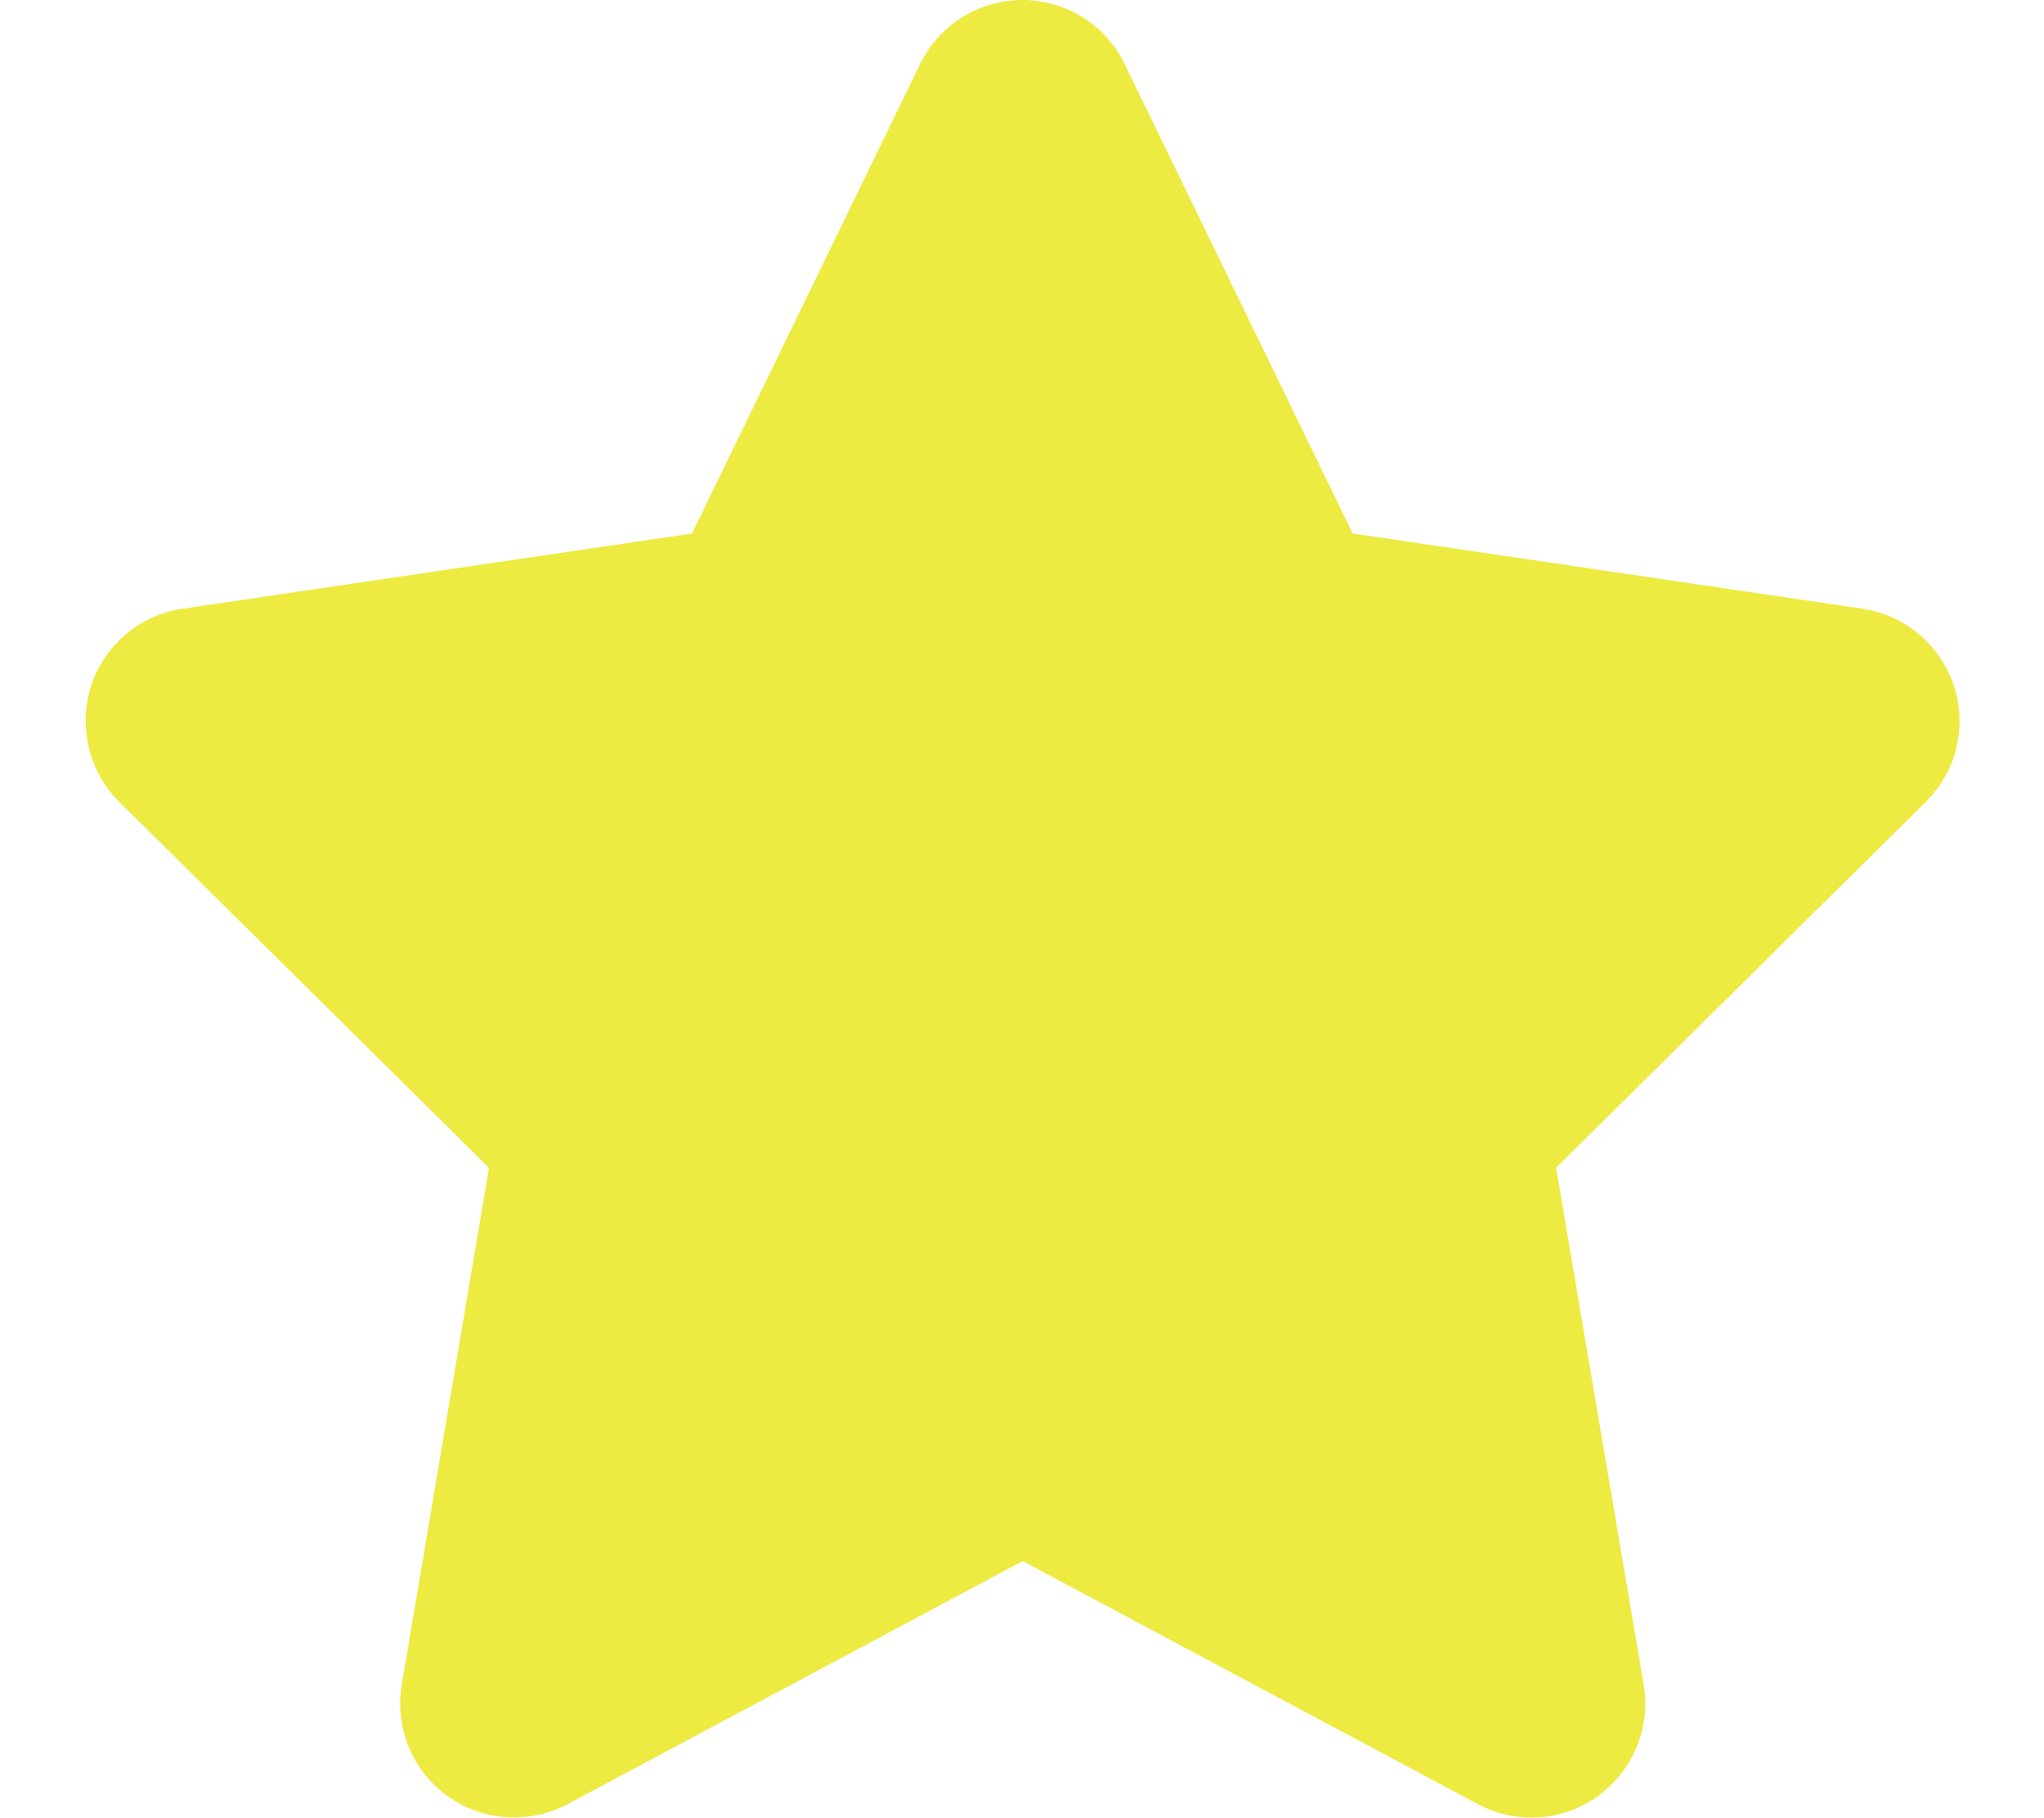
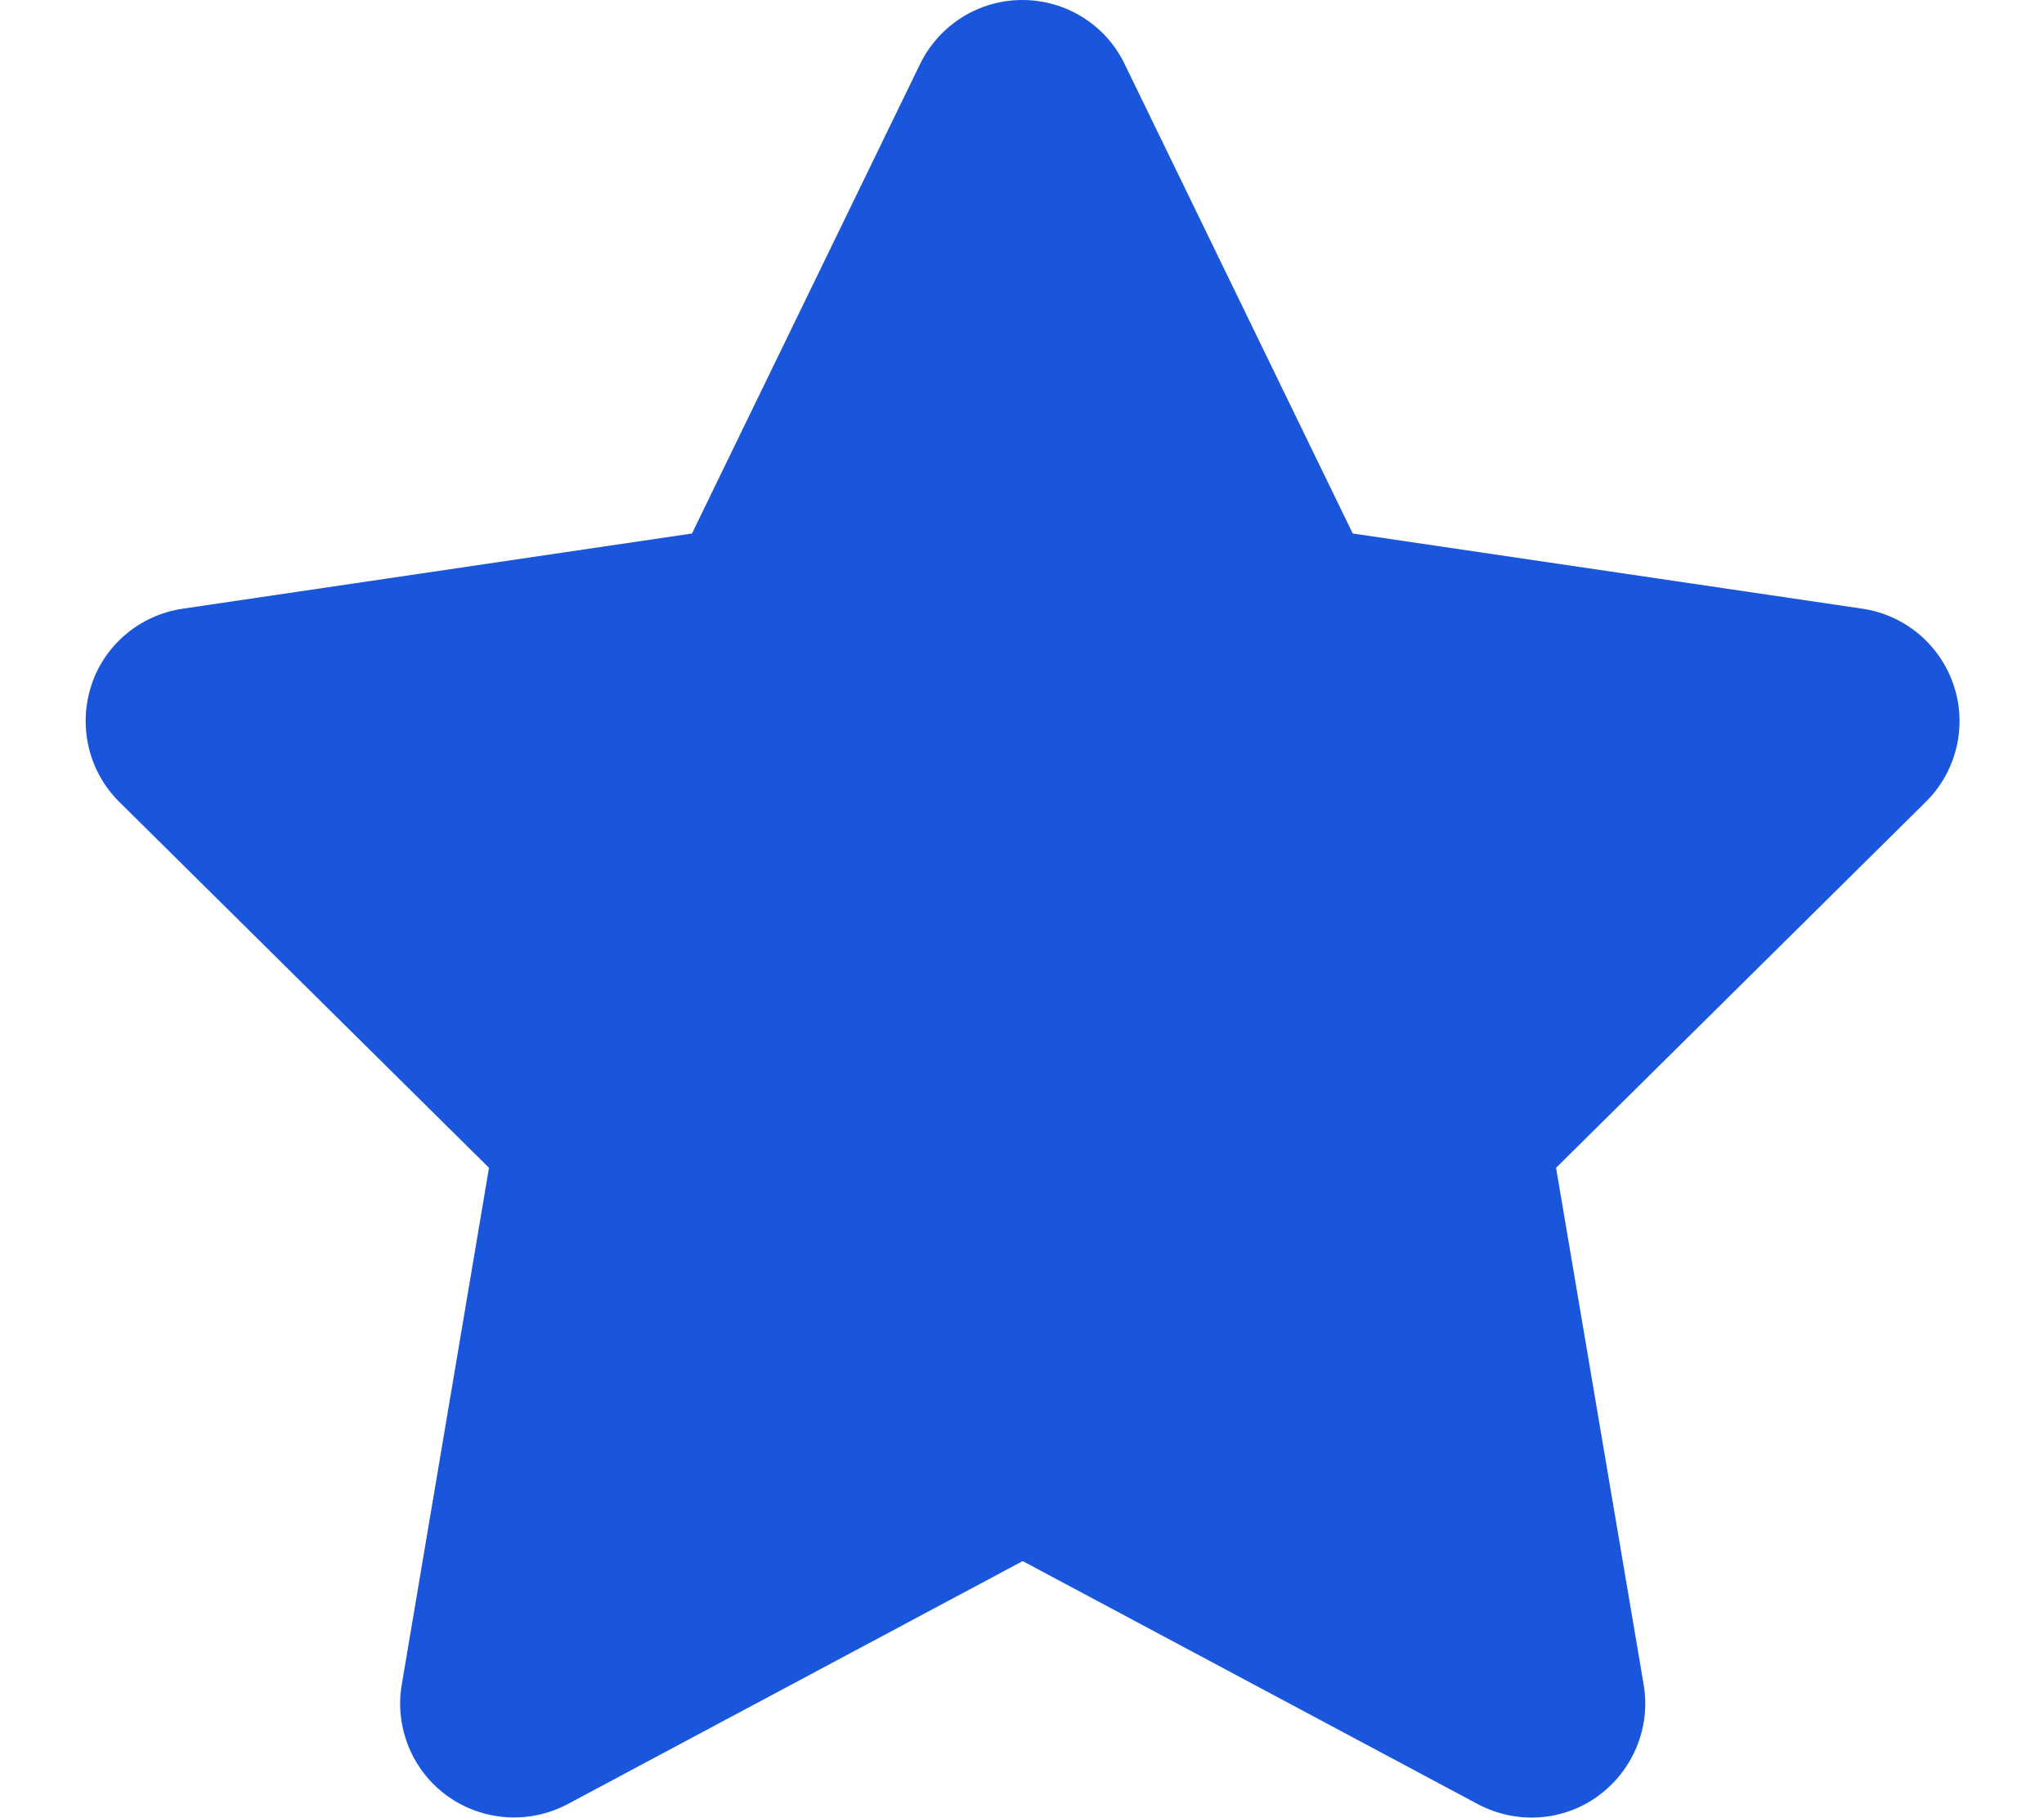
<svg xmlns="http://www.w3.org/2000/svg" viewBox="0 0 576 512">
-   <path fill="#edea42" d="M316.9 18C311.6 7 300.4 0 288.1 0s-23.4 7-28.8 18L195 150.3 51.4 171.5c-12 1.8-22 10.2-25.7 21.7s-.7 24.2 7.9 32.7L137.8 329 113.2 474.7c-2 12 3 24.2 12.9 31.3s23 8 33.8 2.3l128.3-68.5 128.3 68.5c10.8 5.7 23.9 4.9 33.8-2.3s14.9-19.3 12.9-31.3L438.5 329 542.7 225.9c8.6-8.5 11.7-21.2 7.9-32.7s-13.7-19.9-25.7-21.7L381.2 150.3 316.9 18z" />
+   <path fill="#1a56db" d="M316.9 18C311.6 7 300.4 0 288.1 0s-23.4 7-28.8 18L195 150.3 51.4 171.5c-12 1.8-22 10.2-25.7 21.7s-.7 24.2 7.9 32.7L137.8 329 113.2 474.7c-2 12 3 24.2 12.9 31.3s23 8 33.8 2.3l128.3-68.5 128.3 68.5c10.8 5.7 23.9 4.9 33.8-2.3s14.9-19.3 12.9-31.3L438.5 329 542.7 225.9c8.6-8.5 11.7-21.2 7.9-32.7s-13.7-19.9-25.7-21.7L381.2 150.3 316.9 18z" />
</svg>
